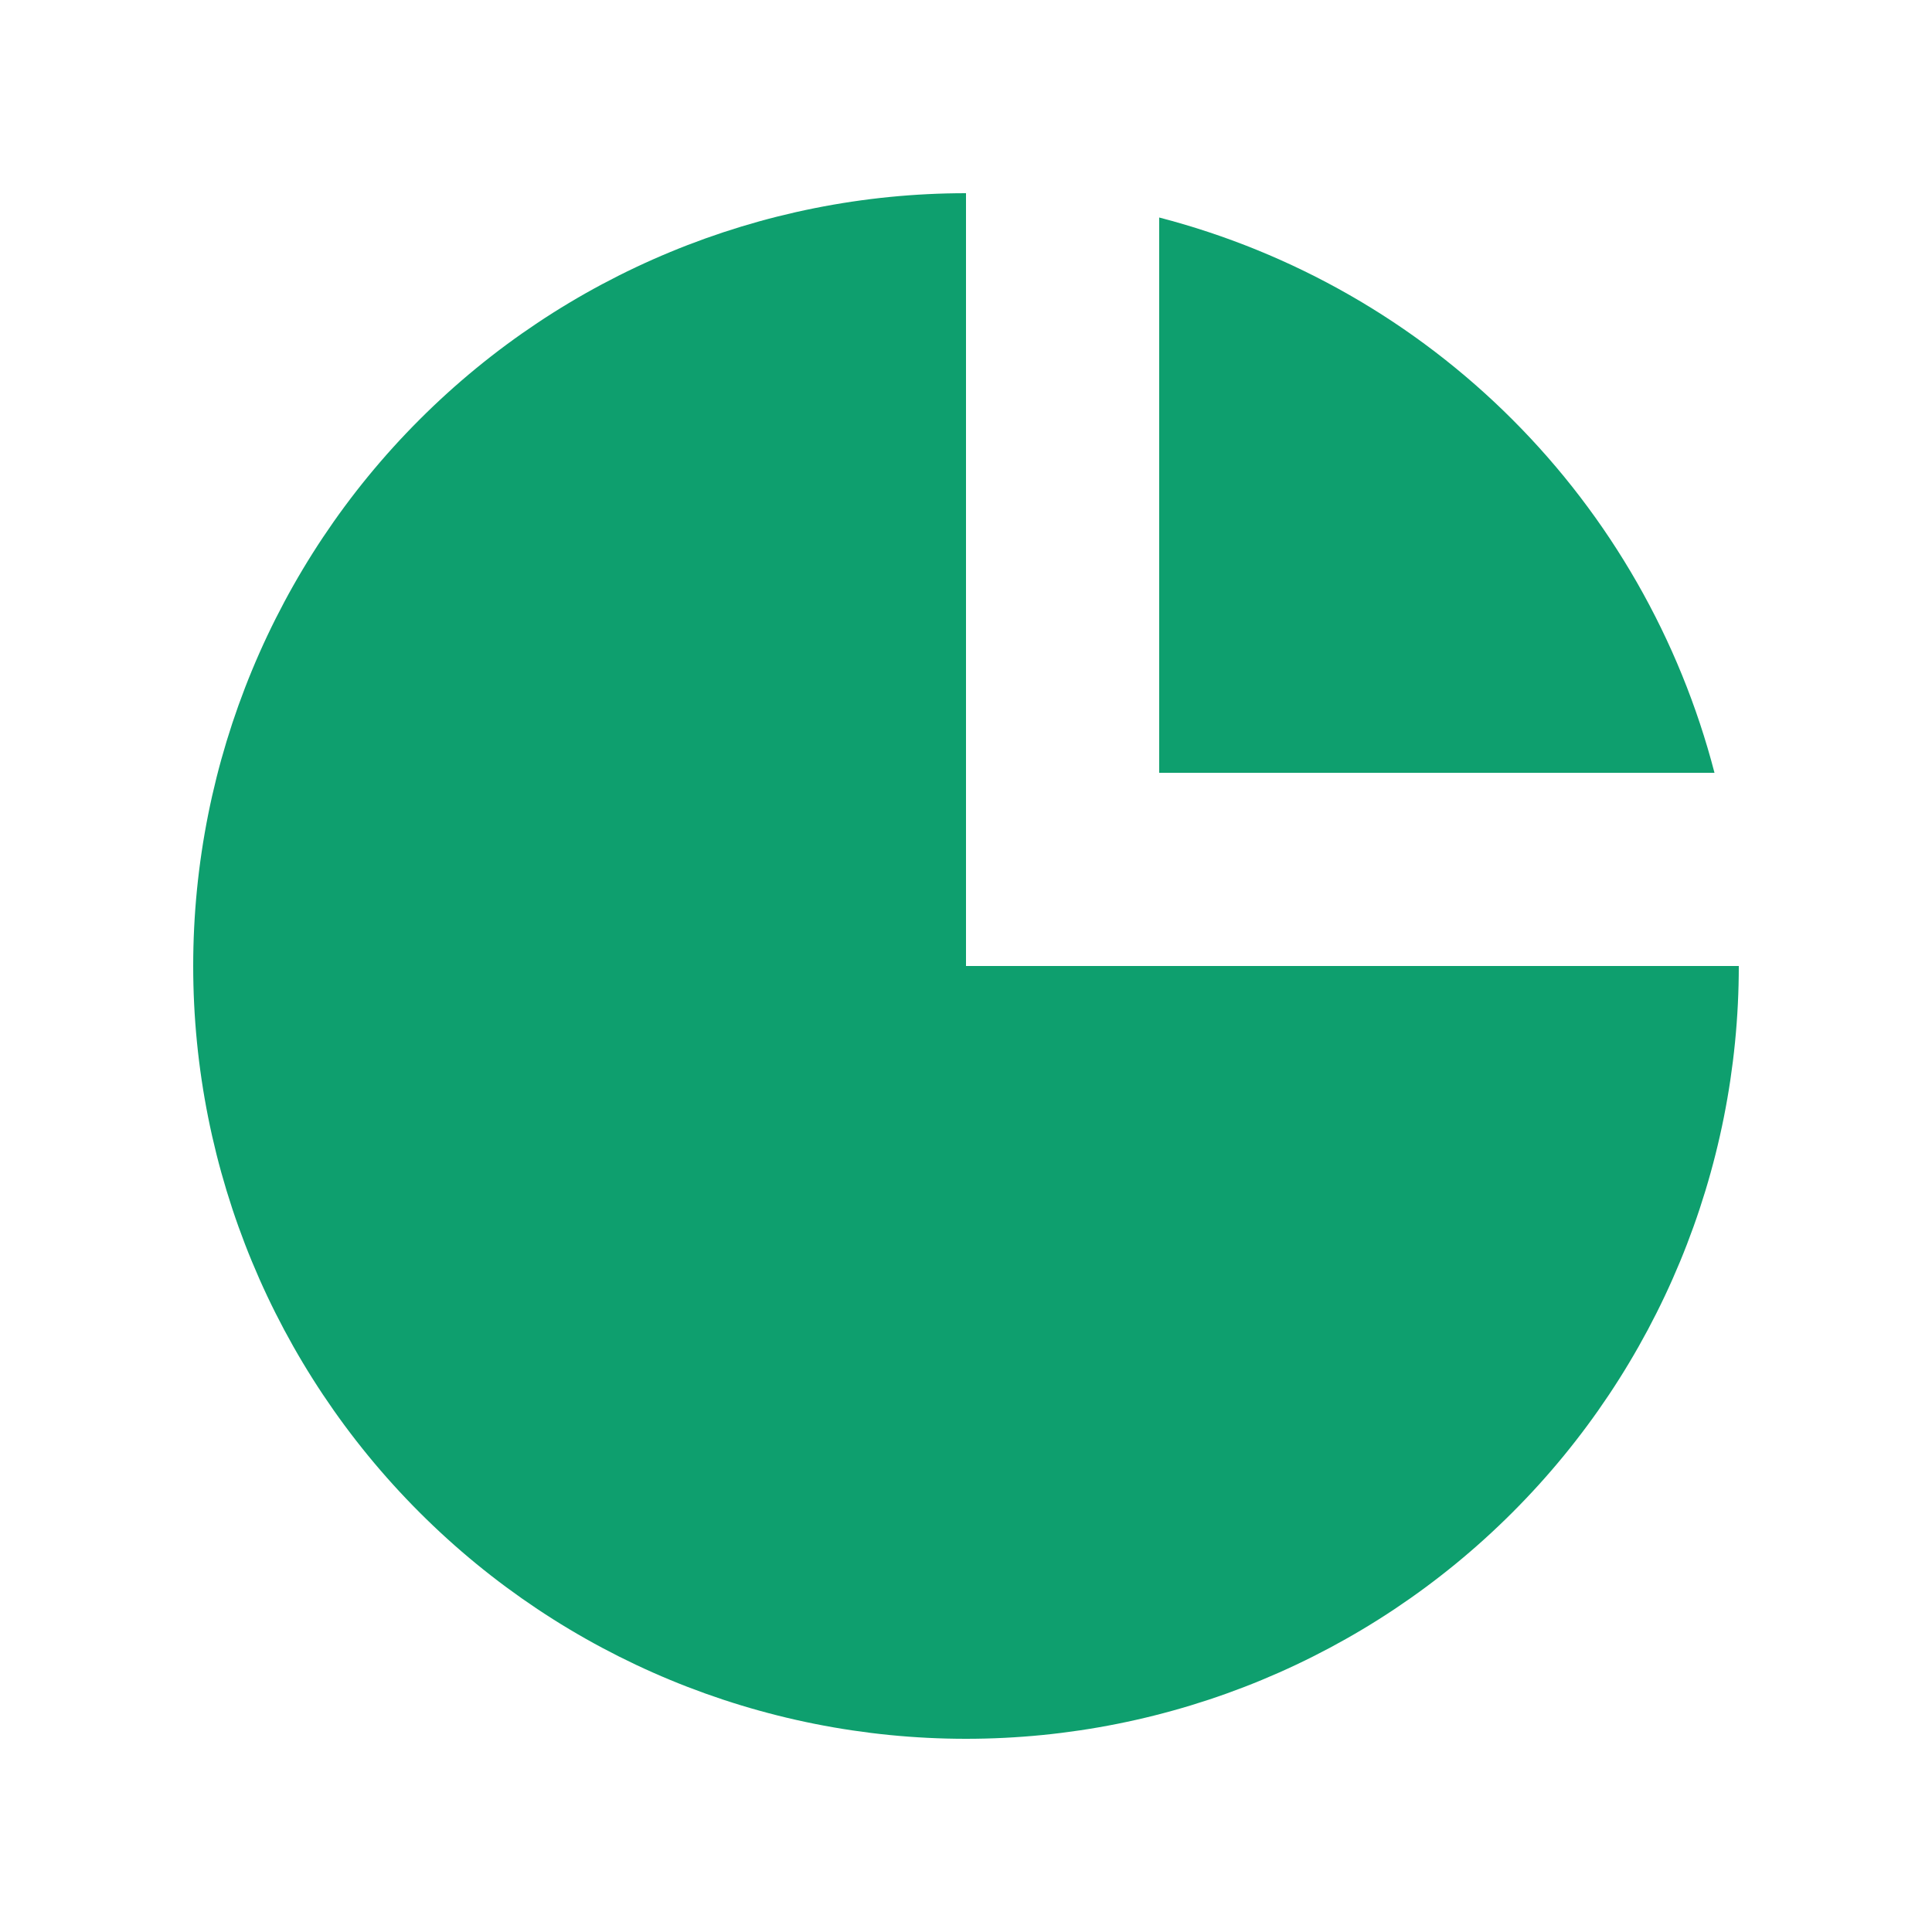
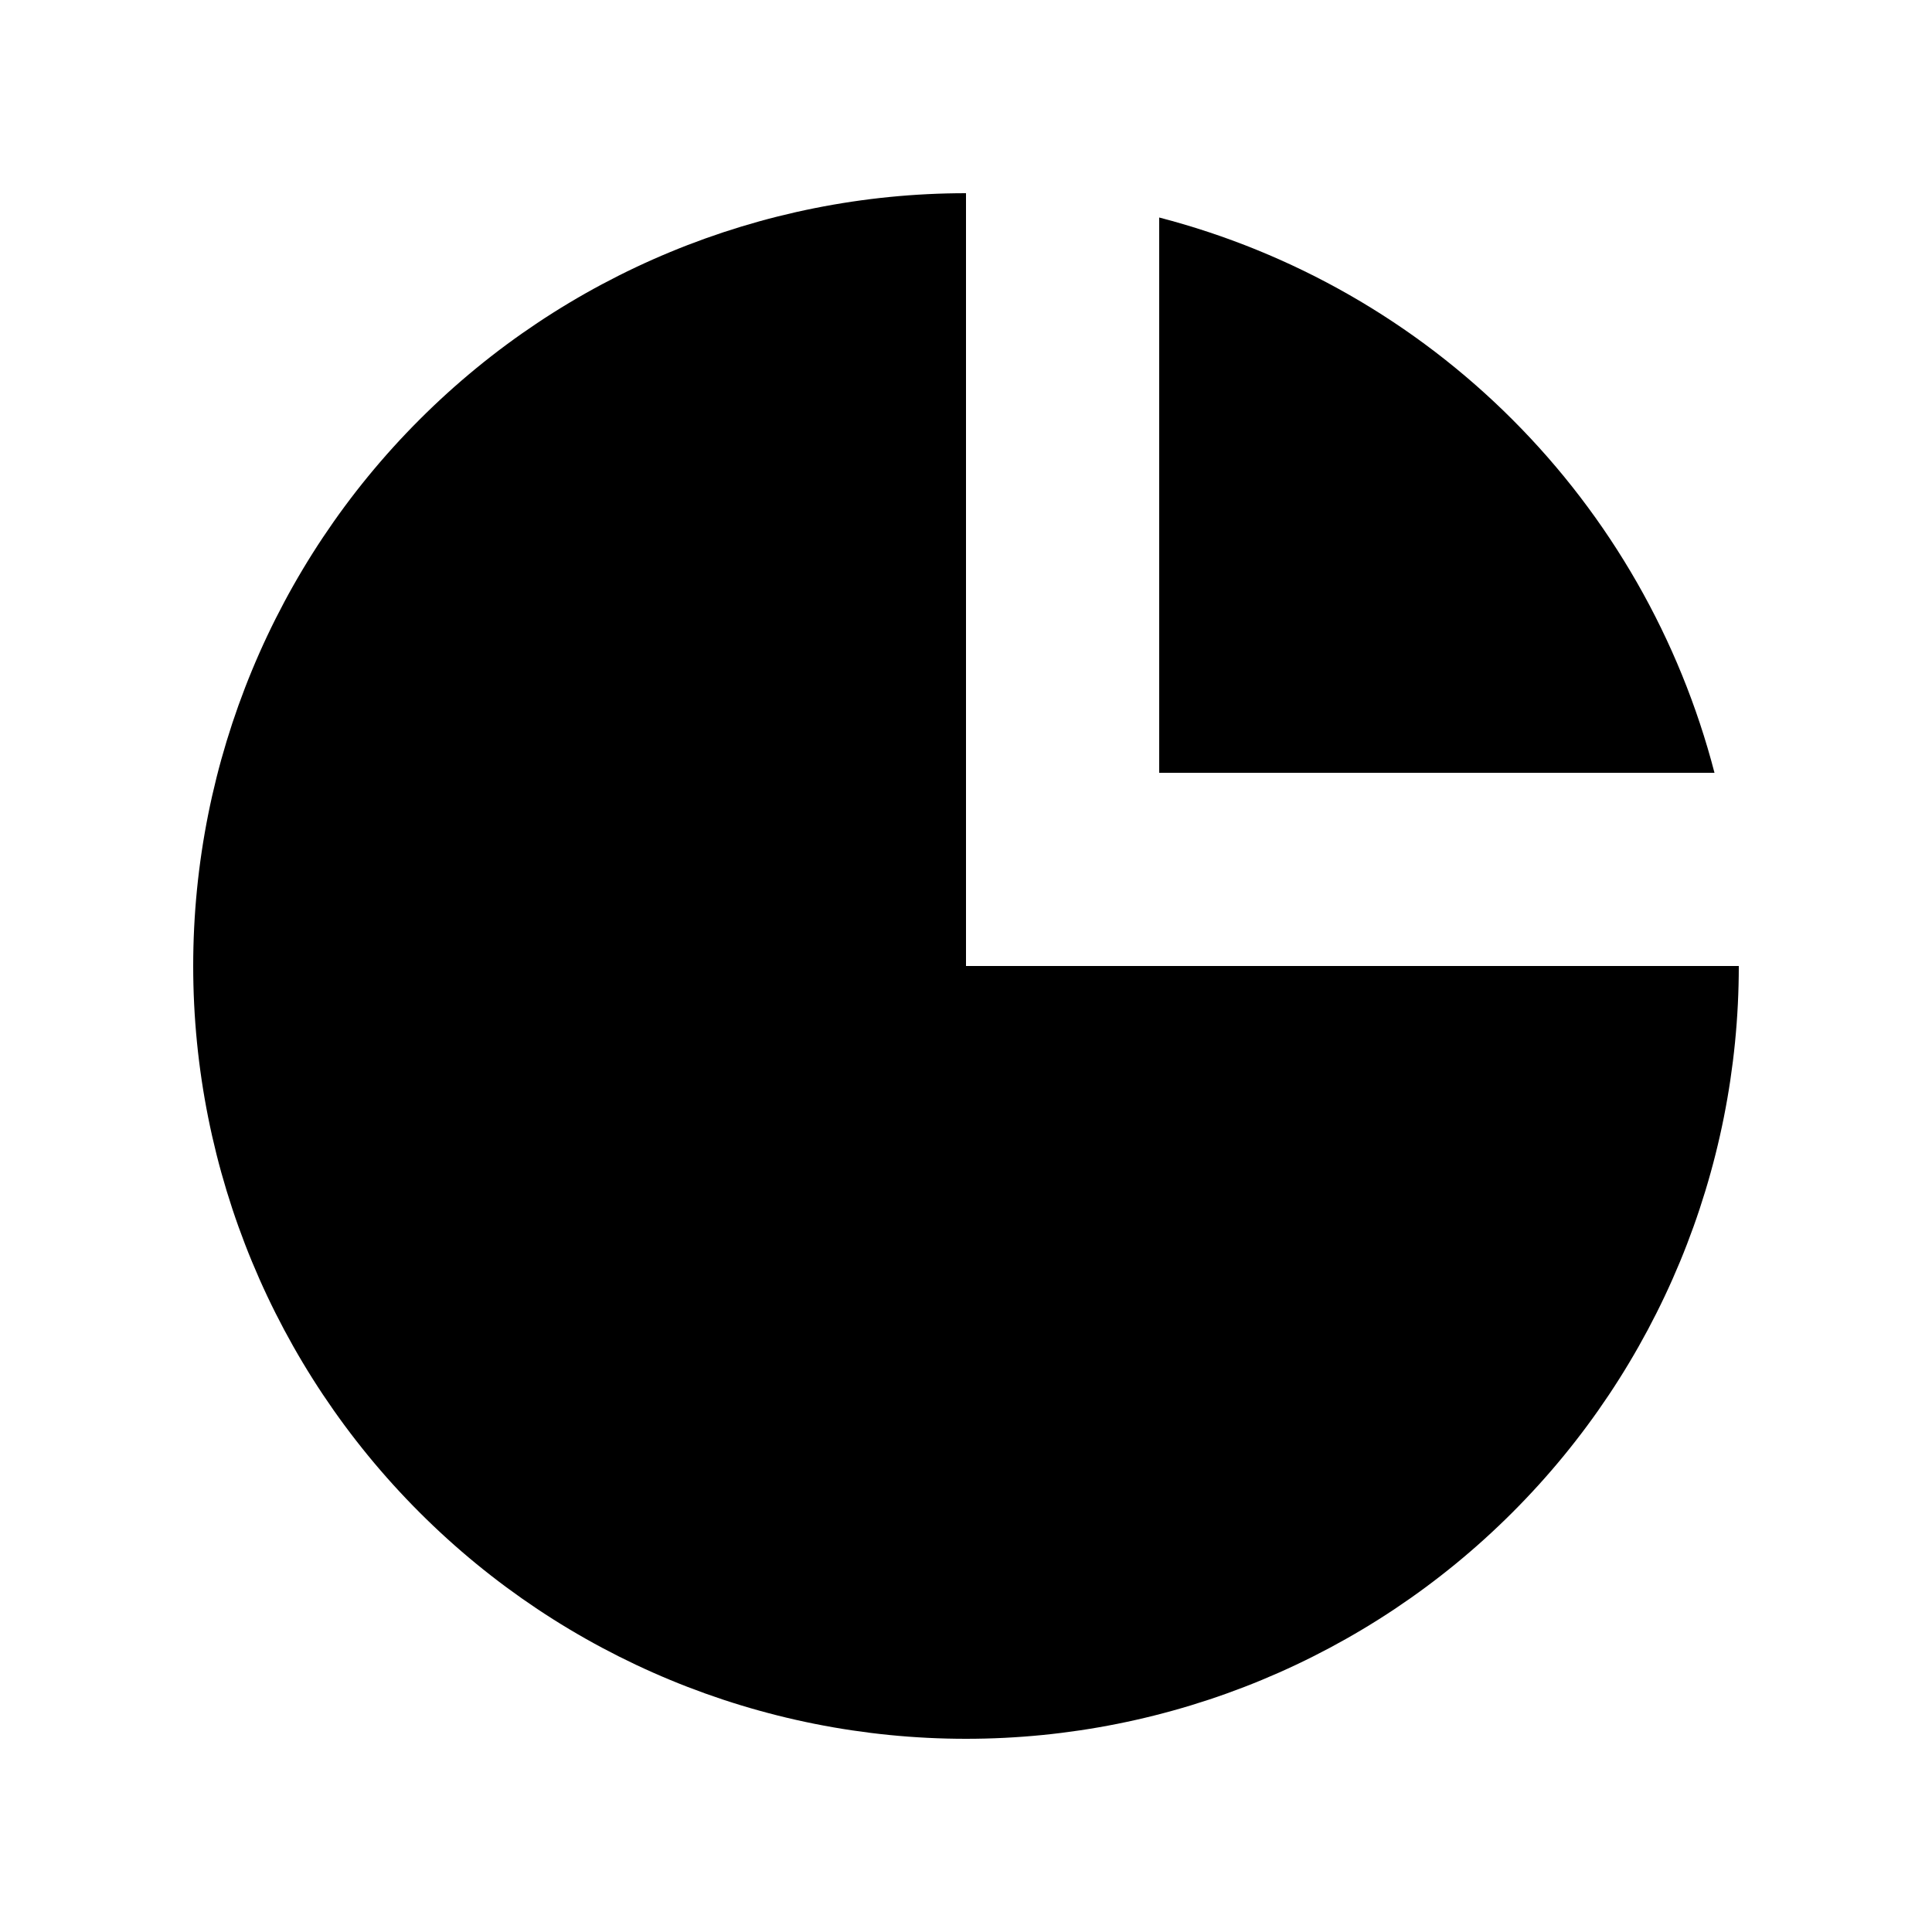
- <svg xmlns="http://www.w3.org/2000/svg" width="24" height="24" viewBox="0 0 24 24" fill="none">
-   <path d="M2.4 12C2.4 9.454 3.411 7.012 5.212 5.212C7.012 3.411 9.454 2.4 12 2.4V12H21.6C21.6 14.546 20.589 16.988 18.788 18.788C16.988 20.589 14.546 21.6 12 21.6C9.454 21.6 7.012 20.589 5.212 18.788C3.411 16.988 2.4 14.546 2.4 12Z" fill="#0E9F6E" />
-   <path d="M14.4 2.702C16.06 3.133 17.576 3.999 18.788 5.212C20.001 6.425 20.867 7.94 21.298 9.6H14.4V2.702Z" fill="#0E9F6E" />
+ <svg xmlns="http://www.w3.org/2000/svg" width="24" height="24" viewBox="0 0 24 24" fill="currentColor">
+   <path d="M2.4 12C2.4 9.454 3.411 7.012 5.212 5.212C7.012 3.411 9.454 2.4 12 2.4V12H21.6C21.6 14.546 20.589 16.988 18.788 18.788C16.988 20.589 14.546 21.6 12 21.6C9.454 21.6 7.012 20.589 5.212 18.788C3.411 16.988 2.4 14.546 2.4 12Z" fill="currentColor" />
+   <path d="M14.4 2.702C16.06 3.133 17.576 3.999 18.788 5.212C20.001 6.425 20.867 7.94 21.298 9.6H14.4V2.702Z" fill="currentColor" />
</svg>
